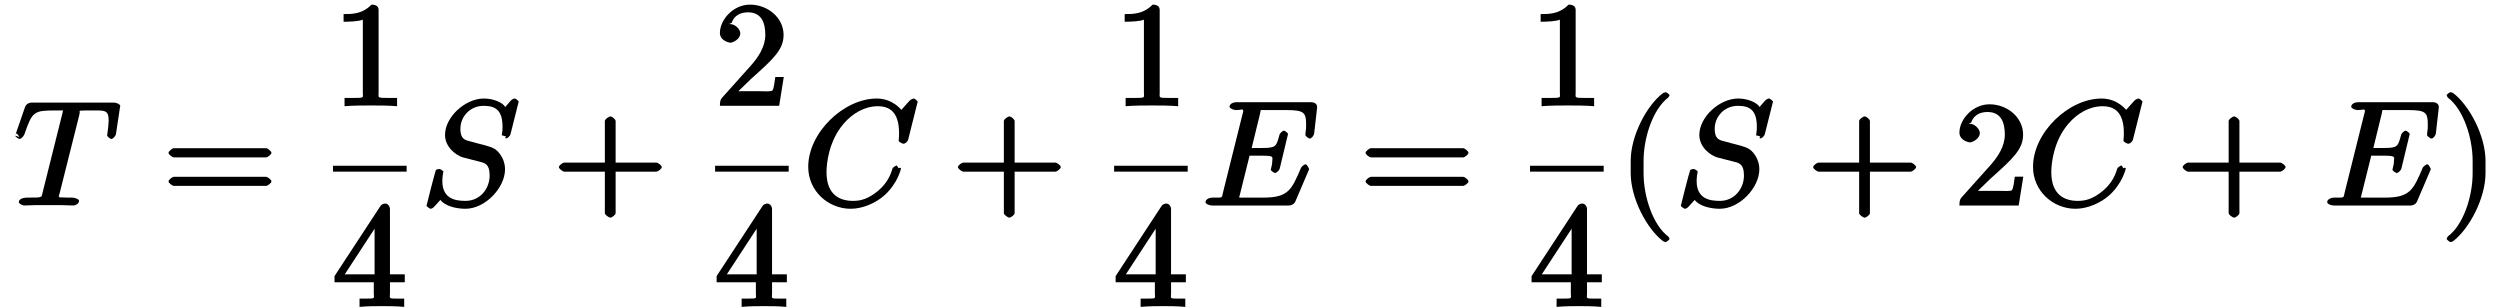
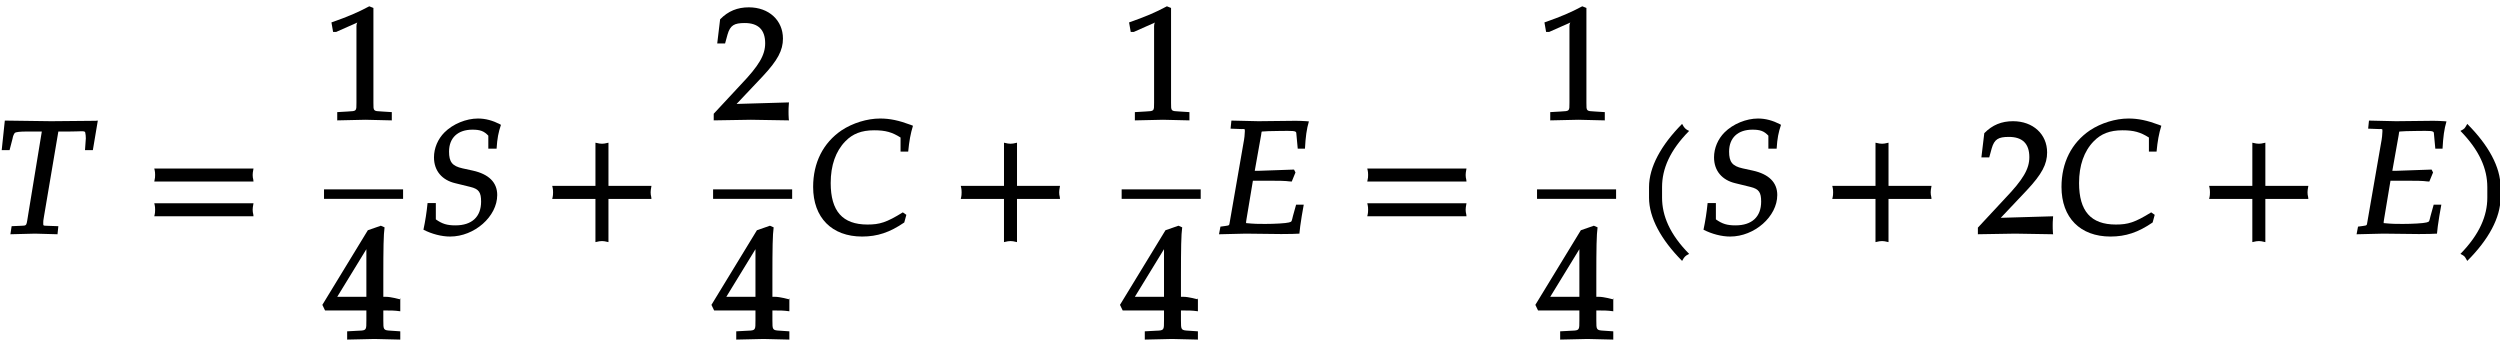
- <svg xmlns="http://www.w3.org/2000/svg" width="268" height="33px" viewBox="0 0 201 25">
-   <svg overflow="visible" x=".139" y="16.689">
-     <path d="M8.61-8.094c0-.125-.313-.265-.516-.265h-6.64c-.282 0-.5.14-.579.375l-.75 2.171c.078-.14.297.25.297.25l-.344-.109c0 .078.266.266.36.266.109 0 .312-.188.39-.375.64-1.86.766-1.938 2.531-1.938h.47c.327 0 .124-.093.124.016 0 .062-.031.203-.047.25L2.312-1.078c-.109.437.047.437-1.218.437-.438 0-.719.141-.719.36 0 .156.344.281.406.281.328 0 .672-.031.985-.031H3.78c.344 0 .703.031 1.031.031.125 0 .454-.125.454-.375 0-.125-.282-.266-.594-.266-.297 0-.453 0-.766-.015-.344-.031-.25.062-.25-.125l-.062.094s.062-.172.11-.36L5.296-7.39c.078-.328-.063-.265.078-.312.11-.016.5-.016.75-.016 1.219 0 1.547-.093 1.547.844a8.8 8.8 0 01-.094.953 1.387 1.387 0 00-.031.234c0 .063.234.282.344.282.125 0 .343-.219.375-.407l.312-2.078c.016-.046.031-.171.031-.203zm0 0" />
+ <svg xmlns="http://www.w3.org/2000/svg" width="252" height="35px" viewBox="0 0 189 26">
+   <svg overflow="visible" x="-.355" y="17.538">
+     <path d="M7.594-8.531L4.219-8.5l-3.5-.047-.235 2.235h.594l.219-.844c.047-.266.11-.36.172-.453.078-.079.437-.11.875-.11h1.172l-1 6.094c-.188 1.094-.079 1-.563 1.031l-.719.031-.093.61L3 0l1.703.047.063-.61-.844-.03c-.313-.016-.297.015-.297-.235 0-.11 0-.156.047-.422l1.094-6.469h.765c.938 0 1.219-.078 1.266.063.031.11.047.328.047.453l-.063.89h.594l.375-2.234zm0 0" />
  </svg>
-   <svg overflow="visible" x="12.202" y="16.689">
-     <path d="M8.828-4.281c0-.125-.312-.375-.437-.375H.906c-.125 0-.437.25-.437.375 0 .14.312.375.437.375h7.485c.125 0 .437-.235.437-.375zm0 2.328c0-.14-.312-.375-.437-.375H.906c-.125 0-.437.234-.437.375 0 .125.312.36.437.36h7.485c.125 0 .437-.235.437-.36zm0 0" />
+   <svg overflow="visible" x="10.883" y="17.538">
+     <path d="M8.266-4.078a1.419 1.419 0 01-.047-.36c0-.109.015-.234.062-.484h-7.5c.063.25.063.375.063.484 0 .125 0 .235-.063.5h7.5zm0 2.625a1.332 1.332 0 01-.047-.36c0-.109.015-.234.062-.484h-7.5c.063.25.063.375.063.485 0 .125 0 .25-.063.5h7.5zm0 0" />
  </svg>
-   <svg overflow="visible" x="26.029" y="8.595">
-     <path d="M5.203-.125v-.516h-.578c-1.078 0-.922 0-.922-.437v-6.703c0-.282-.187-.438-.578-.438-.766.797-1.672.766-2.266.766v.625c.438 0 1.282-.031 1.563-.172v5.922c0 .437.172.437-.906.437H.937v.672C1.547-.03 2.595-.03 3.079-.03c.469 0 1.516 0 2.125.062zm0 0" />
+   <svg overflow="visible" x="24.495" y="8.929">
+     <path d="M5.125-.094v-.484l-.75-.047c-.656-.031-.64-.031-.64-.656v-7.172l-.313-.125c-.875.469-1.61.781-2.86 1.219l.125.718h.235l1.547-.687.031-.016c.063 0-.047-.015-.047.266v5.797c0 .625.016.625-.64.656L1-.578v.625L3.125 0l2 .047zm0 0" />
  </svg>
-   <path d="M26.027 13.7h5.98" fill="none" stroke-width=".478" stroke="#000" stroke-miterlimit="10" />
-   <svg overflow="visible" x="26.029" y="24.891">
-     <path d="M5.828-2.11v-.5H4.625v-5.296c0-.25-.188-.453-.375-.453-.11 0-.297.046-.39.187L.124-2.469v.5h3.188v.907c0 .421.171.421-.704.421h-.453v.672C2.844-.03 3.47-.03 3.97-.03s1.14 0 1.812.062V-.64h-.437c-.89 0-.719 0-.719-.421v-.907h1.203zm-2.25-.5H.953L3.72-6.843l-.344-.093v4.328zm0 0" />
+   <path d="M24.496 14.55h5.977" fill="none" stroke-width=".717" stroke="#000" stroke-miterlimit="10" />
+   <svg overflow="visible" x="24.495" y="25.501">
+     <path d="M5.766-.094v-.484l-.704-.047c-.578-.031-.578-.063-.578-.781v-.75c.579 0 .829 0 1.282.062v-1L5.734-3s-.671-.188-1.062-.188h-.188v-1.53c0-2.126.016-3.157.094-3.72l-.281-.124-.984.343-3.438 5.64.203.423h3.125v.75c0 .718.016.765-.578.781l-.875.047v.625L3.813 0l1.953.047zM3.344-3.188H1l2.438-3.984-.235-.094v4.079zm0 0" />
  </svg>
-   <svg overflow="visible" x="33.203" y="16.689">
-     <path d="M7.906-8.438c0-.03-.218-.25-.328-.25-.062 0-.219.047-.36.22L6.814-8c-.204-.36-.954-.688-1.735-.688-1.516 0-3.156 1.5-3.156 2.954 0 .968.844 1.64 1.453 1.828l1.281.328c.438.11.89.156.89 1.14 0 1.079-.78 2.063-1.952 2.063-.766 0-1.89-.125-1.89-1.61 0-.28.046-.577.062-.64.015-.047-.032 0-.032 0l.063-.094c0-.11-.281-.25-.344-.25a.857.857 0 00-.266.078C1.141-2.844.422-.03.422.016c0 .062.266.25.328.25.063 0 .203-.047.344-.22l.453-.5c.375.516 1.328.72 2.031.72 1.625 0 3.219-1.72 3.219-3.204a2.09 2.09 0 00-.64-1.5c-.282-.265-.595-.359-1.657-.625l-.797-.218c-.328-.11-.531-.328-.531-.953 0-.97.765-1.86 1.89-1.86 1 0 1.532.39 1.532 1.719 0 .39-.063.61-.063.672l.344.094s-.14.156.016.156c.109 0 .312-.172.359-.375zm0 0" />
+   <svg overflow="visible" x="31.668" y="17.538">
+     <path d="M6.14-8.266c-.546-.28-1.093-.437-1.671-.437-.89 0-1.89.406-2.532 1.047-.5.5-.796 1.187-.796 1.89 0 1.016.609 1.72 1.609 1.954l1.14.28c.657.157.813.423.813 1.11C4.703-1.266 4-.625 2.766-.625c-.641 0-1-.11-1.485-.453v-1.234H.656A18.215 18.215 0 01.344-.297C.984.031 1.719.22 2.359.22c1.844 0 3.563-1.516 3.563-3.14 0-.954-.64-1.579-1.844-1.845l-.781-.171C2.516-5.11 2.28-5.423 2.28-6.204c0-1.047.672-1.656 1.766-1.656.594 0 .875.109 1.203.453v.984h.625c.047-.781.14-1.234.328-1.797zm0 0" />
  </svg>
-   <svg overflow="visible" x="43.903" y="16.689">
-     <path d="M8.828-3.125c0-.125-.312-.36-.437-.36H5.078v-3.374c0-.141-.297-.375-.422-.375-.14 0-.453.234-.453.375v3.375H.906c-.125 0-.437.234-.437.359 0 .14.312.375.437.375h3.297V.625c0 .125.313.36.453.36.125 0 .422-.235.422-.36V-2.75h3.313c.125 0 .437-.234.437-.375zm0 0" />
+   <svg overflow="visible" x="40.969" y="17.538">
+     <path d="M8.266-2.766a1.332 1.332 0 01-.047-.359c0-.11.015-.234.062-.484h-3.25v-3.266c-.25.063-.375.078-.484.078-.125 0-.25-.016-.5-.078v3.266H.78c.063.25.063.375.063.484 0 .125 0 .25-.063.5h3.266V.641c.25-.063.375-.079.5-.079.11 0 .234.016.484.079v-3.266h3.25zm0 0" />
  </svg>
-   <svg overflow="visible" x="57.059" y="8.595">
-     <path d="M5.36-2.344h-.47c-.077.485-.109.922-.234 1.094-.078.11-.718.063-.984.063H1.89l1.03-1c1.86-1.657 2.642-2.391 2.642-3.579 0-1.375-1.266-2.453-2.735-2.453C1.484-8.219.391-7 .391-5.922c0 .656.796.797.843.797.204 0 .813-.281.813-.766 0-.312-.406-.75-.828-.75-.094 0-.125 0 .125-.093.187-.547.64-.86 1.328-.86 1.094 0 1.406.844 1.406 1.828 0 .954-.547 1.797-1.203 2.532L.578-.672C.453-.532.391-.422.391 0h4.812l.375-2.344zm0 0" />
+   <svg overflow="visible" x="53.91" y="8.929">
+     <path d="M5.719-.094c-.016-.25-.016-.375-.016-.547 0-.14 0-.265.031-.671l-4.28.125.093.234 2.187-2.313C4.891-4.5 5.281-5.25 5.281-6.14 5.281-7.516 4.22-8.5 2.703-8.5c-.86 0-1.562.281-2.172.906L.312-5.766h.594l.188-.687c.203-.688.5-.86 1.297-.86 1.03 0 1.546.516 1.546 1.532 0 .89-.468 1.687-1.828 3.11L.047-.454v.5L2.859 0l2.875.047zm0 0" />
  </svg>
-   <path d="M57.059 13.7h5.976" fill="none" stroke-width=".478" stroke="#000" stroke-miterlimit="10" />
-   <svg overflow="visible" x="57.059" y="24.891">
-     <path d="M5.828-2.11v-.5H4.625v-5.296c0-.25-.188-.453-.375-.453-.11 0-.297.046-.39.187L.124-2.469v.5h3.188v.907c0 .421.171.421-.704.421h-.453v.672C2.844-.03 3.47-.03 3.97-.03s1.14 0 1.812.062V-.64h-.437c-.89 0-.719 0-.719-.421v-.907h1.203zm-2.25-.5H.953L3.72-6.843l-.344-.093v4.328zm0 0" />
+   <path d="M53.91 14.55h5.977" fill="none" stroke-width=".717" stroke="#000" stroke-miterlimit="10" />
+   <svg overflow="visible" x="53.91" y="25.501">
+     <path d="M5.766-.094v-.484l-.704-.047c-.578-.031-.578-.063-.578-.781v-.75c.579 0 .829 0 1.282.062v-1L5.734-3s-.671-.188-1.062-.188h-.188v-1.53c0-2.126.016-3.157.094-3.72l-.281-.124-.984.343-3.438 5.64.203.423h3.125v.75c0 .718.016.765-.578.781l-.875.047v.625L3.813 0l1.953.047zM3.344-3.188H1l2.438-3.984-.235-.094v4.079zm0 0" />
  </svg>
-   <svg overflow="visible" x="64.232" y="16.689">
-     <path d="M9.281-8.438c0-.03-.219-.25-.328-.25a.701.701 0 00-.328.172l-.672.75c0 .016-.672-.921-2-.921-2.672 0-5.562 2.765-5.562 5.546C.39-1.17 2.016.266 3.844.266c1.031 0 2.078-.516 2.703-1.063C7.657-1.78 7.922-2.969 7.922-3c0-.125-.203-.031-.203-.031l-.125-.219c-.078 0-.344.156-.36.25-.109.344-.328 1.094-1.156 1.797-.812.672-1.422.828-2.047.828-1.078 0-2.156-.484-2.156-2.344 0-.687.188-2.531 1.39-3.922C4-7.5 4.986-8.062 6.048-8.062c1.219 0 1.719.796 1.719 2.187 0 .469-.032.484-.032.61 0 .109.329.25.375.25.157 0 .36-.157.407-.376zm0 0" />
+   <svg overflow="visible" x="61.083" y="17.538">
+     <path d="M7.781-8.219c-.922-.344-1.593-.484-2.328-.484-.984 0-2.078.344-2.906.89C1.14-6.859.39-5.358.39-3.53c0 2.328 1.421 3.75 3.703 3.75C5.25.219 6.187-.094 7.28-.844l.157-.578-.266-.187c-1.234.765-1.75.921-2.672.921-1.89 0-2.781-1.015-2.781-3.14 0-1.328.375-2.406 1.11-3.156.546-.563 1.218-.829 2.171-.829.86 0 1.36.141 2 .547v1.063h.578c.078-.813.172-1.328.36-1.953zm0 0" />
  </svg>
-   <svg overflow="visible" x="76.307" y="16.689">
-     <path d="M8.828-3.125c0-.125-.312-.36-.437-.36H5.078v-3.374c0-.141-.297-.375-.422-.375-.14 0-.453.234-.453.375v3.375H.906c-.125 0-.437.234-.437.359 0 .14.312.375.437.375h3.297V.625c0 .125.313.36.453.36.125 0 .422-.235.422-.36V-2.75h3.313c.125 0 .437-.234.437-.375zm0 0" />
+   <svg overflow="visible" x="71.855" y="17.538">
+     <path d="M8.266-2.766a1.332 1.332 0 01-.047-.359c0-.11.015-.234.062-.484h-3.25v-3.266c-.25.063-.375.078-.484.078-.125 0-.25-.016-.5-.078v3.266H.78c.063.25.063.375.063.484 0 .125 0 .25-.063.5h3.266V.641c.25-.063.375-.079.5-.079.11 0 .234.016.484.079v-3.266h3.25zm0 0" />
  </svg>
-   <svg overflow="visible" x="89.463" y="8.595">
-     <path d="M5.203-.125v-.516h-.578c-1.078 0-.922 0-.922-.437v-6.703c0-.282-.187-.438-.578-.438-.766.797-1.672.766-2.266.766v.625c.438 0 1.282-.031 1.563-.172v5.922c0 .437.172.437-.906.437H.937v.672C1.547-.03 2.595-.03 3.079-.03c.469 0 1.516 0 2.125.062zm0 0" />
+   <svg overflow="visible" x="84.796" y="8.929">
+     <path d="M5.125-.094v-.484l-.75-.047c-.656-.031-.64-.031-.64-.656v-7.172l-.313-.125c-.875.469-1.61.781-2.86 1.219l.125.718h.235l1.547-.687.031-.016c.063 0-.047-.015-.047.266v5.797c0 .625.016.625-.64.656L1-.578v.625L3.125 0l2 .047zm0 0" />
  </svg>
-   <path d="M89.465 13.7h5.976" fill="none" stroke-width=".478" stroke="#000" stroke-miterlimit="10" />
-   <svg overflow="visible" x="89.463" y="24.891">
-     <path d="M5.828-2.11v-.5H4.625v-5.296c0-.25-.188-.453-.375-.453-.11 0-.297.046-.39.187L.124-2.469v.5h3.188v.907c0 .421.171.421-.704.421h-.453v.672C2.844-.03 3.47-.03 3.97-.03s1.14 0 1.812.062V-.64h-.437c-.89 0-.719 0-.719-.421v-.907h1.203zm-2.25-.5H.953L3.72-6.843l-.344-.093v4.328zm0 0" />
+   <path d="M84.797 14.55h5.976" fill="none" stroke-width=".717" stroke="#000" stroke-miterlimit="10" />
+   <svg overflow="visible" x="84.796" y="25.501">
+     <path d="M5.766-.094v-.484l-.704-.047c-.578-.031-.578-.063-.578-.781v-.75c.579 0 .829 0 1.282.062v-1L5.734-3s-.671-.188-1.062-.188h-.188v-1.53c0-2.126.016-3.157.094-3.72l-.281-.124-.984.343-3.438 5.64.203.423h3.125v.75c0 .718.016.765-.578.781l-.875.047v.625L3.813 0l1.953.047zM3.344-3.188H1l2.438-3.984-.235-.094v4.079zm0 0" />
  </svg>
-   <svg overflow="visible" x="96.636" y="16.689">
-     <path d="M9.313-7.938c.03-.328-.22-.453-.516-.453H2.766c-.25 0-.563.125-.563.375 0 .125.313.266.531.266.438 0 .579-.14.579.078 0 .047 0 .063-.063.281L1.672-1.062c-.125.468.062.421-.89.421C.577-.64.25-.5.25-.28.25-.125.563 0 .781 0H7c.266 0 .469-.14.547-.328l1.11-2.594c.015-.047 0-.062 0-.062s-.141-.36-.282-.36c-.11 0-.328.203-.36.266C7.25-1.297 7-.641 4.954-.641h-2c-.125-.015.031.11.031 0 0-.03 0-.046.063-.265l.781-3.14H4.86c1.016 0 .813.124.813.421 0 .094 0 .234-.094.594-.016.062-.031.094-.031.125 0 .062.25.265.36.265.093 0 .327-.187.374-.375l.672-2.796c0-.063-.25-.266-.328-.266-.11 0-.344.203-.375.36-.25.905-.266 1.046-1.36 1.046H4l.672-2.75c.11-.422-.063-.328.453-.328h1.688c1.453 0 1.609.203 1.609 1.188 0 .28 0 .312-.047.64 0 .063-.016.156-.016.203 0 .063.25.282.36.282.125 0 .328-.204.36-.438zm0 0" />
+   <svg overflow="visible" x="91.969" y="17.538">
+     <path d="M6.813-8.5a14.129 14.129 0 00-.829-.031L3.172-8.5l-2.047-.047-.063.61.797.03c.297 0 .282-.03.282.173 0 .187-.032.53-.11.921L.984-.78c-.03.203-.046.156-.687.25l-.11.578L2.204 0l2.688.031C5.92.031 5.67.016 6.266 0l.062-.563c.063-.5.156-1 .266-1.625h-.578l-.235.844c-.11.422-.062.438-.312.5-.235.063-1.078.11-1.797.11-.5 0-.813 0-1.438-.063 0-.031 0-.156.032-.297L2.75-4h1.297c1.5 0 1.203.047 1.64.063l.282-.688-.11-.219-2.687.094H2.89l.484-2.719c.031-.187.016-.187.047-.25.594-.031.297-.031 1.484-.047.766 0 1.125-.03 1.125.157l.11 1.187h.546c.047-.89.125-1.484.297-2.062zm0 0" />
  </svg>
-   <svg overflow="visible" x="109.416" y="16.689">
-     <path d="M8.828-4.281c0-.125-.312-.375-.437-.375H.906c-.125 0-.437.25-.437.375 0 .14.312.375.437.375h7.485c.125 0 .437-.235.437-.375zm0 2.328c0-.14-.312-.375-.437-.375H.906c-.125 0-.437.234-.437.375 0 .125.312.36.437.36h7.485c.125 0 .437-.235.437-.36zm0 0" />
+   <svg overflow="visible" x="102.585" y="17.538">
+     <path d="M8.266-4.078a1.419 1.419 0 01-.047-.36c0-.109.015-.234.062-.484h-7.5c.063.25.063.375.063.484 0 .125 0 .235-.063.5h7.5zm0 2.625a1.332 1.332 0 01-.047-.36c0-.109.015-.234.062-.484h-7.5c.063.25.063.375.063.485 0 .125 0 .25-.063.5h7.5zm0 0" />
  </svg>
-   <svg overflow="visible" x="123.244" y="8.595">
-     <path d="M5.203-.125v-.516h-.578c-1.078 0-.922 0-.922-.437v-6.703c0-.282-.187-.438-.578-.438-.766.797-1.672.766-2.266.766v.625c.438 0 1.282-.031 1.563-.172v5.922c0 .437.172.437-.906.437H.937v.672C1.547-.03 2.595-.03 3.079-.03c.469 0 1.516 0 2.125.062zm0 0" />
+   <svg overflow="visible" x="116.198" y="8.929">
+     <path d="M5.125-.094v-.484l-.75-.047c-.656-.031-.64-.031-.64-.656v-7.172l-.313-.125c-.875.469-1.61.781-2.86 1.219l.125.718h.235l1.547-.687.031-.016c.063 0-.047-.015-.047.266v5.797c0 .625.016.625-.64.656L1-.578v.625L3.125 0l2 .047zm0 0" />
  </svg>
-   <path d="M123.242 13.7h5.98" fill="none" stroke-width=".478" stroke="#000" stroke-miterlimit="10" />
-   <svg overflow="visible" x="123.244" y="24.891">
-     <path d="M5.828-2.11v-.5H4.625v-5.296c0-.25-.188-.453-.375-.453-.11 0-.297.046-.39.187L.124-2.469v.5h3.188v.907c0 .421.171.421-.704.421h-.453v.672C2.844-.03 3.47-.03 3.97-.03s1.14 0 1.812.062V-.64h-.437c-.89 0-.719 0-.719-.421v-.907h1.203zm-2.25-.5H.953L3.72-6.843l-.344-.093v4.328zm0 0" />
+   <path d="M116.2 14.55h5.976" fill="none" stroke-width=".717" stroke="#000" stroke-miterlimit="10" />
+   <svg overflow="visible" x="116.198" y="25.501">
+     <path d="M5.766-.094v-.484l-.704-.047c-.578-.031-.578-.063-.578-.781v-.75c.579 0 .829 0 1.282.062v-1L5.734-3s-.671-.188-1.062-.188h-.188v-1.53c0-2.126.016-3.157.094-3.72l-.281-.124-.984.343-3.438 5.64.203.423h3.125v.75c0 .718.016.765-.578.781l-.875.047v.625L3.813 0l1.953.047zM3.344-3.188H1l2.438-3.984-.235-.094v4.079zm0 0" />
  </svg>
-   <svg overflow="visible" x="130.417" y="16.689">
-     <path d="M4.156 2.719c0-.047-.078-.172-.11-.203-1.234-.922-2-3.22-2-5.141v-1c0-1.906.767-4.203 2-5.14a.457.457 0 00.11-.188c0-.063-.25-.25-.312-.25a1.01 1.01 0 00-.203.062C2.312-8.156 1-5.67 1-3.625v1C1-.578 2.313 1.906 3.64 2.906c.016.016.188.063.204.063.062 0 .312-.203.312-.25zm0 0" />
+   <svg overflow="visible" x="123.371" y="17.538">
+     <path d="M4.203-7.828a.735.735 0 01-.187-.14c-.063-.063-.11-.126-.22-.329-1.593 1.61-2.5 3.266-2.5 4.781v.797c0 1.516.907 3.172 2.5 4.781.11-.203.157-.265.22-.328.062-.062.125-.109.312-.203C2.875.063 2.281-1.344 2.281-2.719v-.797c0-1.39.594-2.78 2.047-4.25zm0 0" />
  </svg>
-   <svg overflow="visible" x="135.068" y="16.689">
-     <path d="M7.906-8.438c0-.03-.218-.25-.328-.25-.062 0-.219.047-.36.22L6.814-8c-.204-.36-.954-.688-1.735-.688-1.516 0-3.156 1.5-3.156 2.954 0 .968.844 1.64 1.453 1.828l1.281.328c.438.11.89.156.89 1.14 0 1.079-.78 2.063-1.952 2.063-.766 0-1.89-.125-1.89-1.61 0-.28.046-.577.062-.64.015-.047-.032 0-.032 0l.063-.094c0-.11-.281-.25-.344-.25a.857.857 0 00-.266.078C1.141-2.844.422-.03.422.016c0 .062.266.25.328.25.063 0 .203-.047.344-.22l.453-.5c.375.516 1.328.72 2.031.72 1.625 0 3.219-1.72 3.219-3.204a2.09 2.09 0 00-.64-1.5c-.282-.265-.595-.359-1.657-.625l-.797-.218c-.328-.11-.531-.328-.531-.953 0-.97.765-1.86 1.89-1.86 1 0 1.532.39 1.532 1.719 0 .39-.063.61-.063.672l.344.094s-.14.156.016.156c.109 0 .312-.172.359-.375zm0 0" />
+   <svg overflow="visible" x="128.44" y="17.538">
+     <path d="M6.14-8.266c-.546-.28-1.093-.437-1.671-.437-.89 0-1.89.406-2.532 1.047-.5.5-.796 1.187-.796 1.89 0 1.016.609 1.72 1.609 1.954l1.14.28c.657.157.813.423.813 1.11C4.703-1.266 4-.625 2.766-.625c-.641 0-1-.11-1.485-.453v-1.234H.656A18.215 18.215 0 01.344-.297C.984.031 1.719.22 2.359.22c1.844 0 3.563-1.516 3.563-3.14 0-.954-.64-1.579-1.844-1.845l-.781-.171C2.516-5.11 2.28-5.423 2.28-6.204c0-1.047.672-1.656 1.766-1.656.594 0 .875.109 1.203.453v.984h.625c.047-.781.14-1.234.328-1.797zm0 0" />
  </svg>
-   <svg overflow="visible" x="145.767" y="16.689">
-     <path d="M8.828-3.125c0-.125-.312-.36-.437-.36H5.078v-3.374c0-.141-.297-.375-.422-.375-.14 0-.453.234-.453.375v3.375H.906c-.125 0-.437.234-.437.359 0 .14.312.375.437.375h3.297V.625c0 .125.313.36.453.36.125 0 .422-.235.422-.36V-2.75h3.313c.125 0 .437-.234.437-.375zm0 0" />
+   <svg overflow="visible" x="137.741" y="17.538">
+     <path d="M8.266-2.766a1.332 1.332 0 01-.047-.359c0-.11.015-.234.062-.484h-3.25v-3.266c-.25.063-.375.078-.484.078-.125 0-.25-.016-.5-.078v3.266H.78c.063.25.063.375.063.484 0 .125 0 .25-.063.5h3.266V.641c.25-.063.375-.079.5-.079.11 0 .234.016.484.079v-3.266h3.25zm0 0" />
  </svg>
-   <svg overflow="visible" x="157.723" y="16.689">
-     <path d="M5.36-2.344h-.47c-.077.485-.109.922-.234 1.094-.078.11-.718.063-.984.063H1.89l1.03-1c1.86-1.657 2.642-2.391 2.642-3.579 0-1.375-1.266-2.453-2.735-2.453C1.484-8.219.391-7 .391-5.922c0 .656.796.797.843.797.204 0 .813-.281.813-.766 0-.312-.406-.75-.828-.75-.094 0-.125 0 .125-.093.187-.547.64-.86 1.328-.86 1.094 0 1.406.844 1.406 1.828 0 .954-.547 1.797-1.203 2.532L.578-.672C.453-.532.391-.422.391 0h4.812l.375-2.344zm0 0" />
+   <svg overflow="visible" x="149.481" y="17.538">
+     <path d="M5.719-.094c-.016-.25-.016-.375-.016-.547 0-.14 0-.265.031-.671l-4.28.125.093.234 2.187-2.313C4.891-4.5 5.281-5.25 5.281-6.14 5.281-7.516 4.22-8.5 2.703-8.5c-.86 0-1.562.281-2.172.906L.312-5.766h.594l.188-.687c.203-.688.5-.86 1.297-.86 1.03 0 1.546.516 1.546 1.532 0 .89-.468 1.687-1.828 3.11L.047-.454v.5L2.859 0l2.875.047zm0 0" />
  </svg>
-   <svg overflow="visible" x="163.7" y="16.689">
-     <path d="M9.281-8.438c0-.03-.219-.25-.328-.25a.701.701 0 00-.328.172l-.672.75c0 .016-.672-.921-2-.921-2.672 0-5.562 2.765-5.562 5.546C.39-1.17 2.016.266 3.844.266c1.031 0 2.078-.516 2.703-1.063C7.657-1.78 7.922-2.969 7.922-3c0-.125-.203-.031-.203-.031l-.125-.219c-.078 0-.344.156-.36.25-.109.344-.328 1.094-1.156 1.797-.812.672-1.422.828-2.047.828-1.078 0-2.156-.484-2.156-2.344 0-.687.188-2.531 1.39-3.922C4-7.5 4.986-8.062 6.048-8.062c1.219 0 1.719.796 1.719 2.187 0 .469-.032.484-.032.61 0 .109.329.25.375.25.157 0 .36-.157.407-.376zm0 0" />
-   </svg>
-   <svg overflow="visible" x="175.775" y="16.689">
-     <path d="M8.828-3.125c0-.125-.312-.36-.437-.36H5.078v-3.374c0-.141-.297-.375-.422-.375-.14 0-.453.234-.453.375v3.375H.906c-.125 0-.437.234-.437.359 0 .14.312.375.437.375h3.297V.625c0 .125.313.36.453.36.125 0 .422-.235.422-.36V-2.75h3.313c.125 0 .437-.234.437-.375zm0 0" />
+   <svg overflow="visible" x="155.459" y="17.538">
+     <path d="M7.781-8.219c-.922-.344-1.593-.484-2.328-.484-.984 0-2.078.344-2.906.89C1.14-6.859.39-5.358.39-3.53c0 2.328 1.421 3.75 3.703 3.75C5.25.219 6.187-.094 7.28-.844l.157-.578-.266-.187c-1.234.765-1.75.921-2.672.921-1.89 0-2.781-1.015-2.781-3.14 0-1.328.375-2.406 1.11-3.156.546-.563 1.218-.829 2.171-.829.86 0 1.36.141 2 .547v1.063h.578c.078-.813.172-1.328.36-1.953zm0 0" />
  </svg>
  <g>
-     <svg overflow="visible" x="187.73" y="16.689">
-       <path d="M9.313-7.938c.03-.328-.22-.453-.516-.453H2.766c-.25 0-.563.125-.563.375 0 .125.313.266.531.266.438 0 .579-.14.579.078 0 .047 0 .063-.063.281L1.672-1.062c-.125.468.062.421-.89.421C.577-.64.25-.5.25-.28.25-.125.563 0 .781 0H7c.266 0 .469-.14.547-.328l1.11-2.594c.015-.047 0-.062 0-.062s-.141-.36-.282-.36c-.11 0-.328.203-.36.266C7.25-1.297 7-.641 4.954-.641h-2c-.125-.015.031.11.031 0 0-.03 0-.046.063-.265l.781-3.14H4.86c1.016 0 .813.124.813.421 0 .094 0 .234-.094.594-.016.062-.031.094-.031.125 0 .062.25.265.36.265.093 0 .327-.187.374-.375l.672-2.796c0-.063-.25-.266-.328-.266-.11 0-.344.203-.375.36-.25.905-.266 1.046-1.36 1.046H4l.672-2.75c.11-.422-.063-.328.453-.328h1.688c1.453 0 1.609.203 1.609 1.188 0 .28 0 .312-.047.64 0 .063-.016.156-.016.203 0 .063.25.282.36.282.125 0 .328-.204.36-.438zm0 0" />
+     <svg overflow="visible" x="166.23" y="17.538">
+       <path d="M8.266-2.766a1.332 1.332 0 01-.047-.359c0-.11.015-.234.062-.484h-3.25v-3.266c-.25.063-.375.078-.484.078-.125 0-.25-.016-.5-.078v3.266H.78c.063.25.063.375.063.484 0 .125 0 .25-.063.5h3.266V.641c.25-.063.375-.079.5-.079.11 0 .234.016.484.079v-3.266h3.25zm0 0" />
    </svg>
  </g>
  <g>
-     <svg overflow="visible" x="197.199" y="16.689">
-       <path d="M3.64-2.625v-1c0-2.047-1.328-4.531-2.64-5.516a.774.774 0 00-.203-.062c-.063 0-.313.187-.313.25 0 .031.079.172.094.187 1.25.938 2.016 3.235 2.016 5.141v1c0 1.922-.766 4.219-2.016 5.14-.015.032-.094.157-.094.204 0 .047.25.25.313.25A.774.774 0 001 2.906c1.313-1 2.64-3.484 2.64-5.531zm0 0" />
+     <svg overflow="visible" x="177.97" y="17.538">
+       <path d="M6.813-8.5a14.129 14.129 0 00-.829-.031L3.172-8.5l-2.047-.047-.063.61.797.03c.297 0 .282-.03.282.173 0 .187-.032.53-.11.921L.984-.78c-.03.203-.046.156-.687.25l-.11.578L2.204 0l2.688.031C5.92.031 5.67.016 6.266 0l.062-.563c.063-.5.156-1 .266-1.625h-.578l-.235.844c-.11.422-.062.438-.312.5-.235.063-1.078.11-1.797.11-.5 0-.813 0-1.438-.063 0-.031 0-.156.032-.297L2.75-4h1.297c1.5 0 1.203.047 1.64.063l.282-.688-.11-.219-2.687.094H2.89l.484-2.719c.031-.187.016-.187.047-.25.594-.031.297-.031 1.484-.047.766 0 1.125-.03 1.125.157l.11 1.187h.546c.047-.89.125-1.484.297-2.062zm0 0" />
+     </svg>
+     <svg overflow="visible" x="185.275" y="17.538">
+       <path d="M3.766-2.719v-.797c0-1.515-.907-3.171-2.516-4.78-.11.202-.156.265-.203.327-.063.063-.125.11-.313.203 1.438 1.47 2.032 2.86 2.032 4.25v.797c0 1.375-.594 2.781-2.032 4.25.188.094.25.14.313.203.047.063.094.125.203.329C2.86.452 3.766-1.204 3.766-2.72zm0 0" />
    </svg>
  </g>
</svg>
